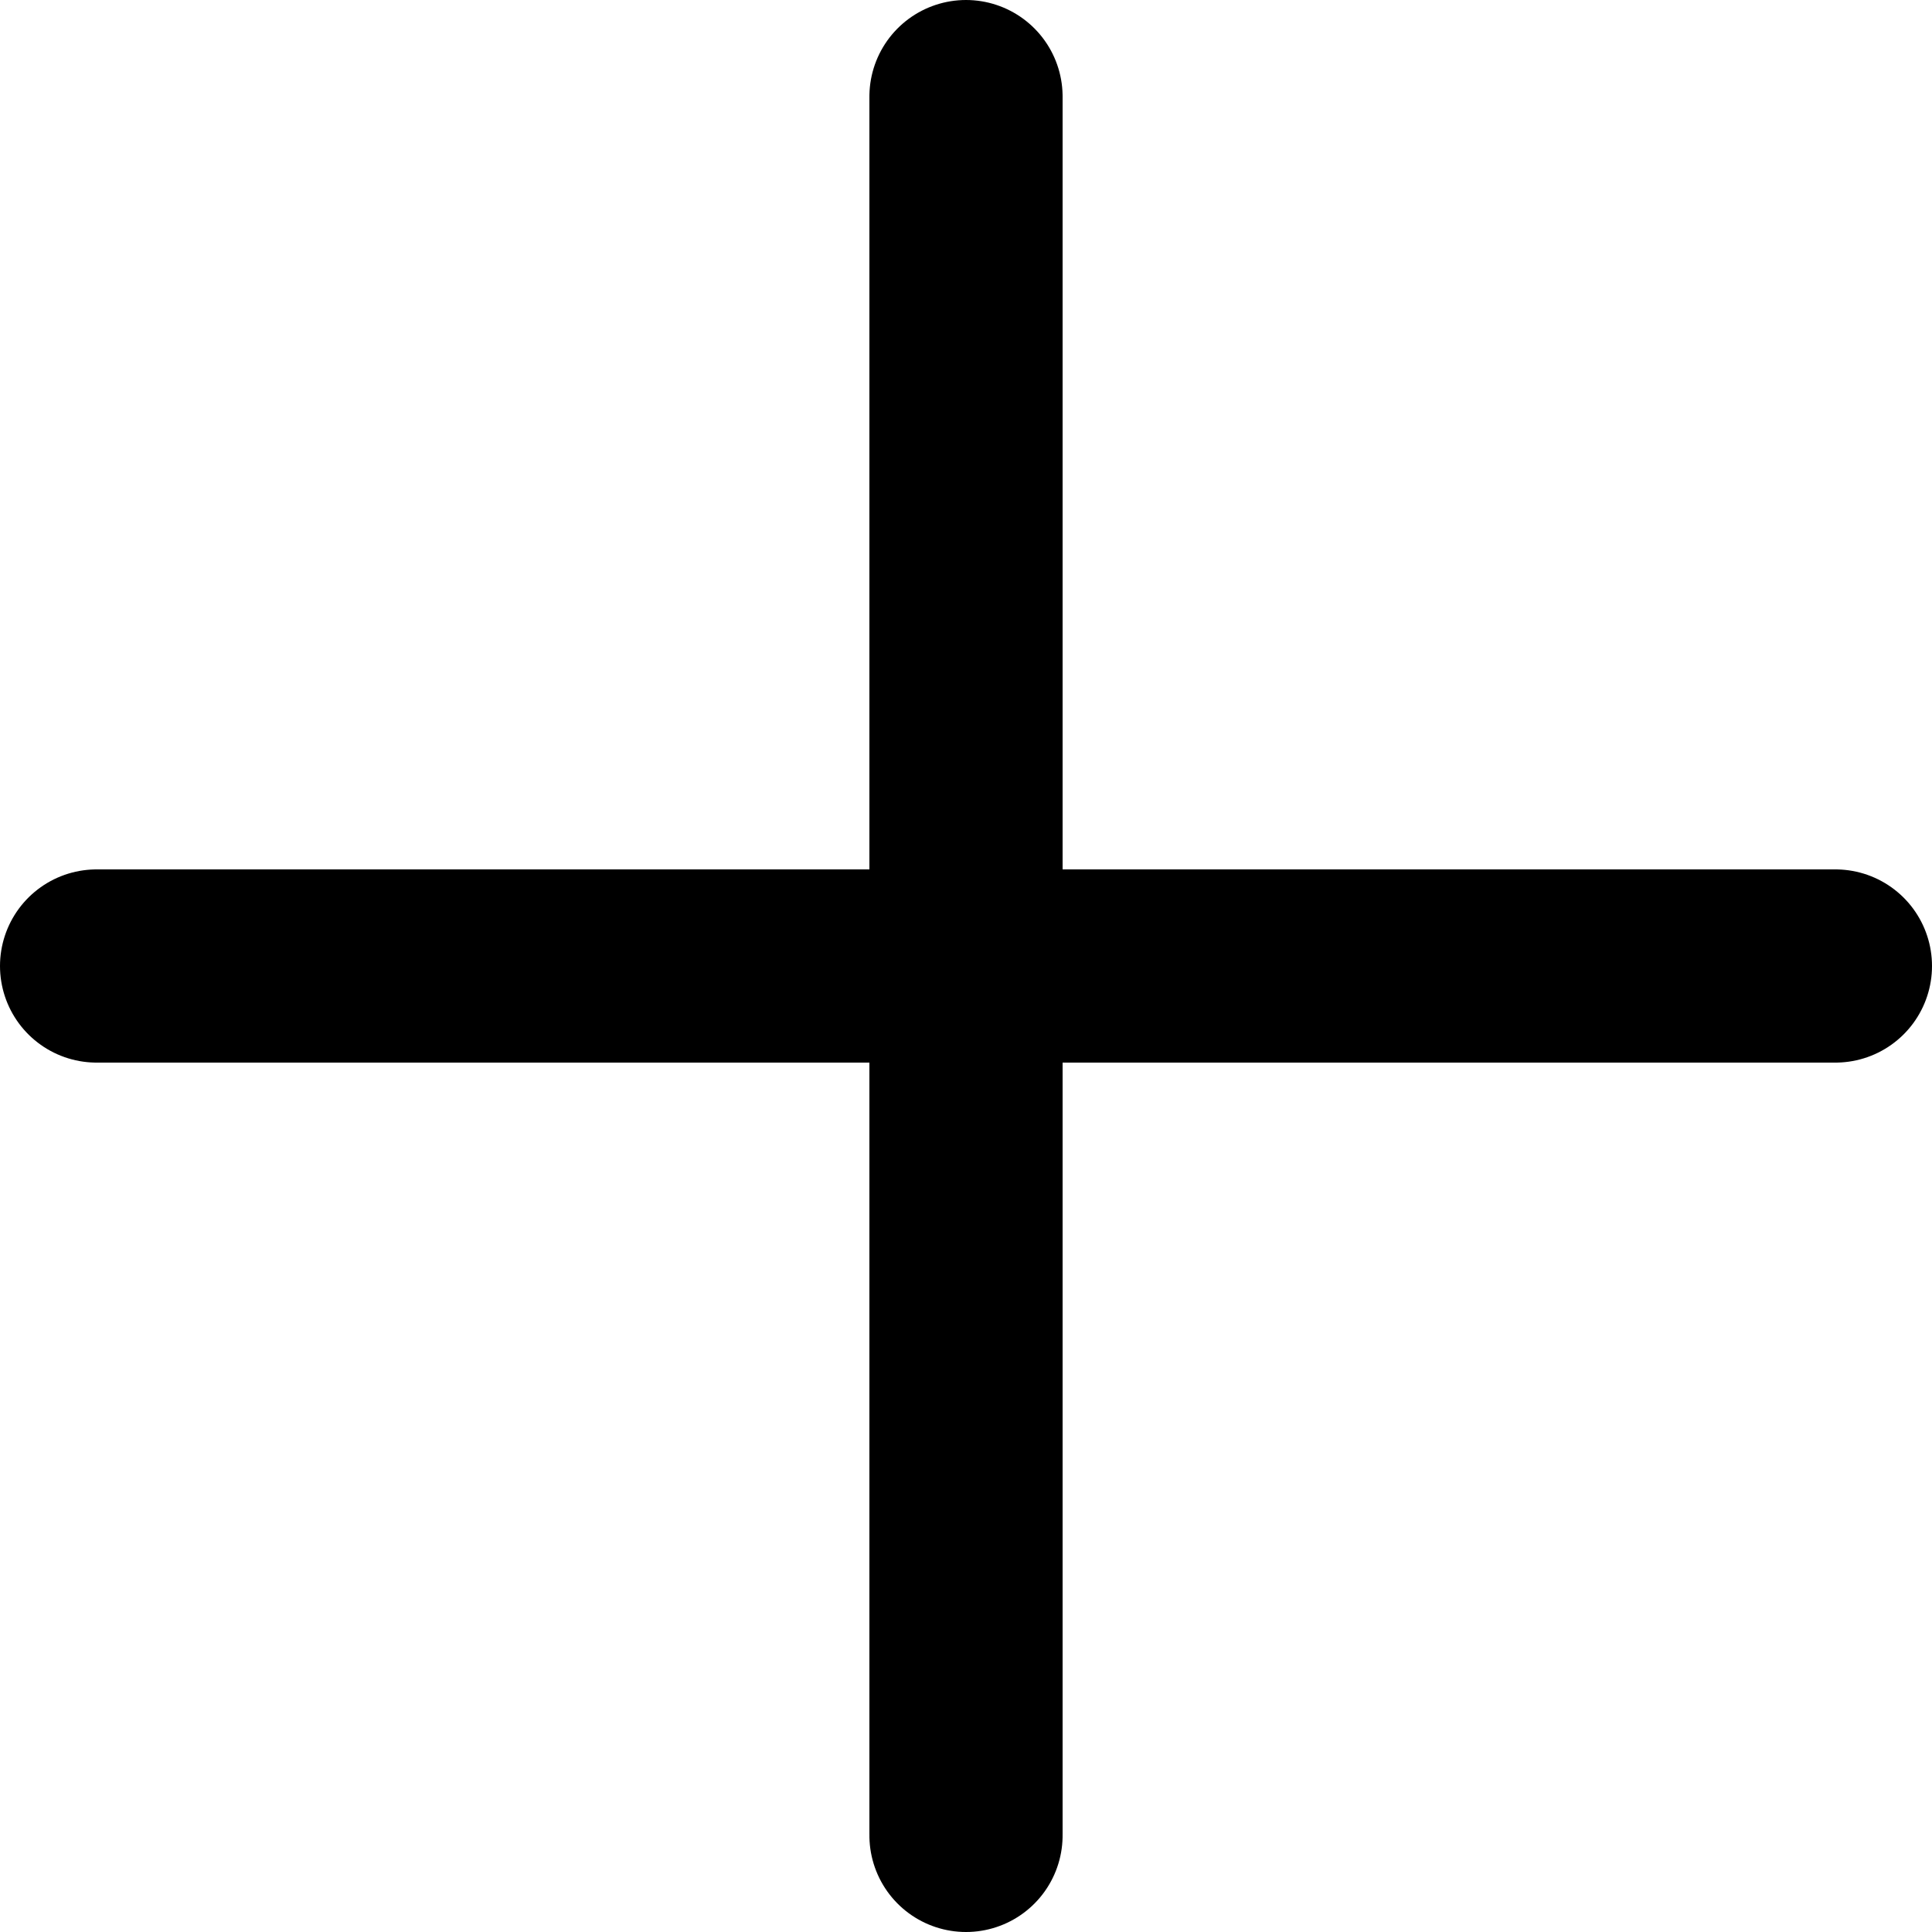
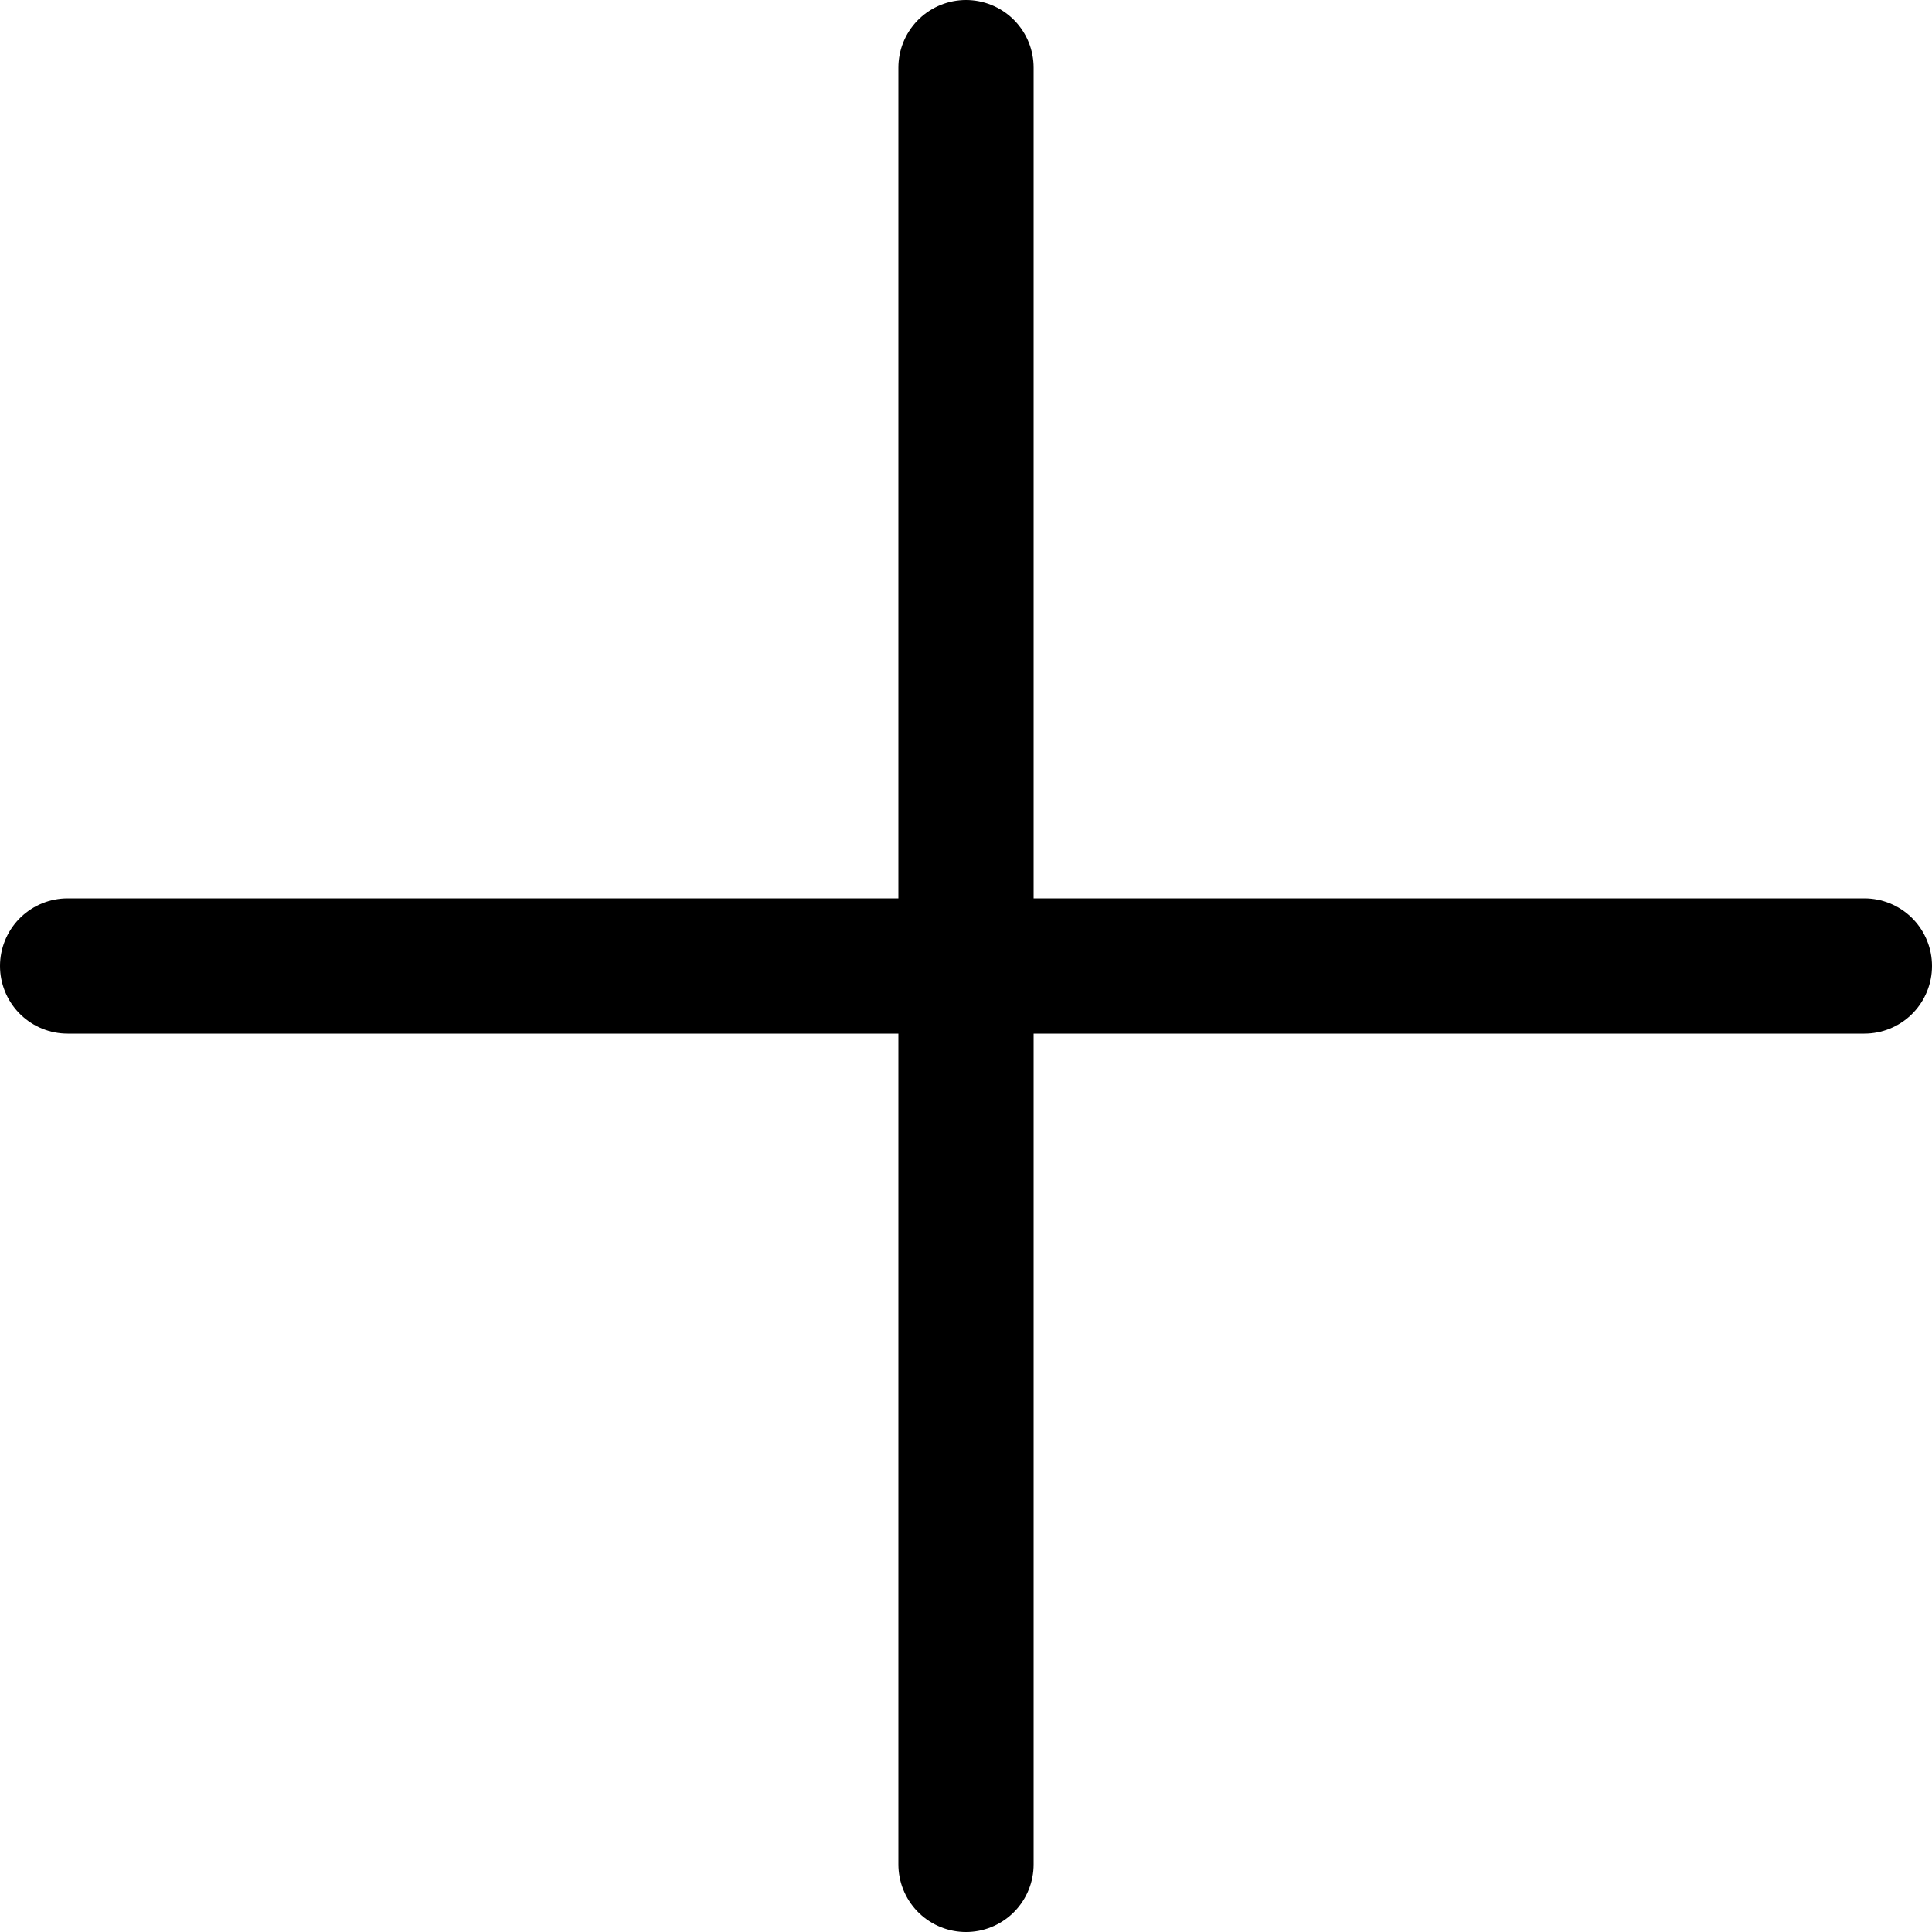
<svg xmlns="http://www.w3.org/2000/svg" width="100" zoomAndPan="magnify" viewBox="0 0 75 75" height="100" preserveAspectRatio="xMidYMid meet" version="1.0">
-   <path stroke-linecap="round" transform="matrix(0.75, 0, 0, 0.75, 0.0000015, 33.75)" fill="none" stroke-linejoin="miter" d="M 5 5 L 95 5 " stroke="#000000" stroke-width="10" stroke-opacity="1" stroke-miterlimit="4" />
-   <path stroke-linecap="round" transform="matrix(0, 0.75, -0.75, 0, 41.25, -0.000001)" fill="none" stroke-linejoin="miter" d="M 5 5 L 95 5 " stroke="#000000" stroke-width="10" stroke-opacity="1" stroke-miterlimit="4" />
+   <path stroke-linecap="round" transform="matrix(0.75, 0, 0, 0.75, 0.0000015, 34.875)" fill="none" stroke-linejoin="miter" d="M 3.5 3.5 L 96.5 3.5 " stroke="#000000" stroke-width="7" stroke-opacity="1" stroke-miterlimit="4" />
+   <path stroke-linecap="round" transform="matrix(0, 0.75, -0.75, 0, 40.125, -0.000001)" fill="none" stroke-linejoin="miter" d="M 3.5 3.5 L 96.5 3.5 " stroke="#000000" stroke-width="7" stroke-opacity="1" stroke-miterlimit="4" />
</svg>
